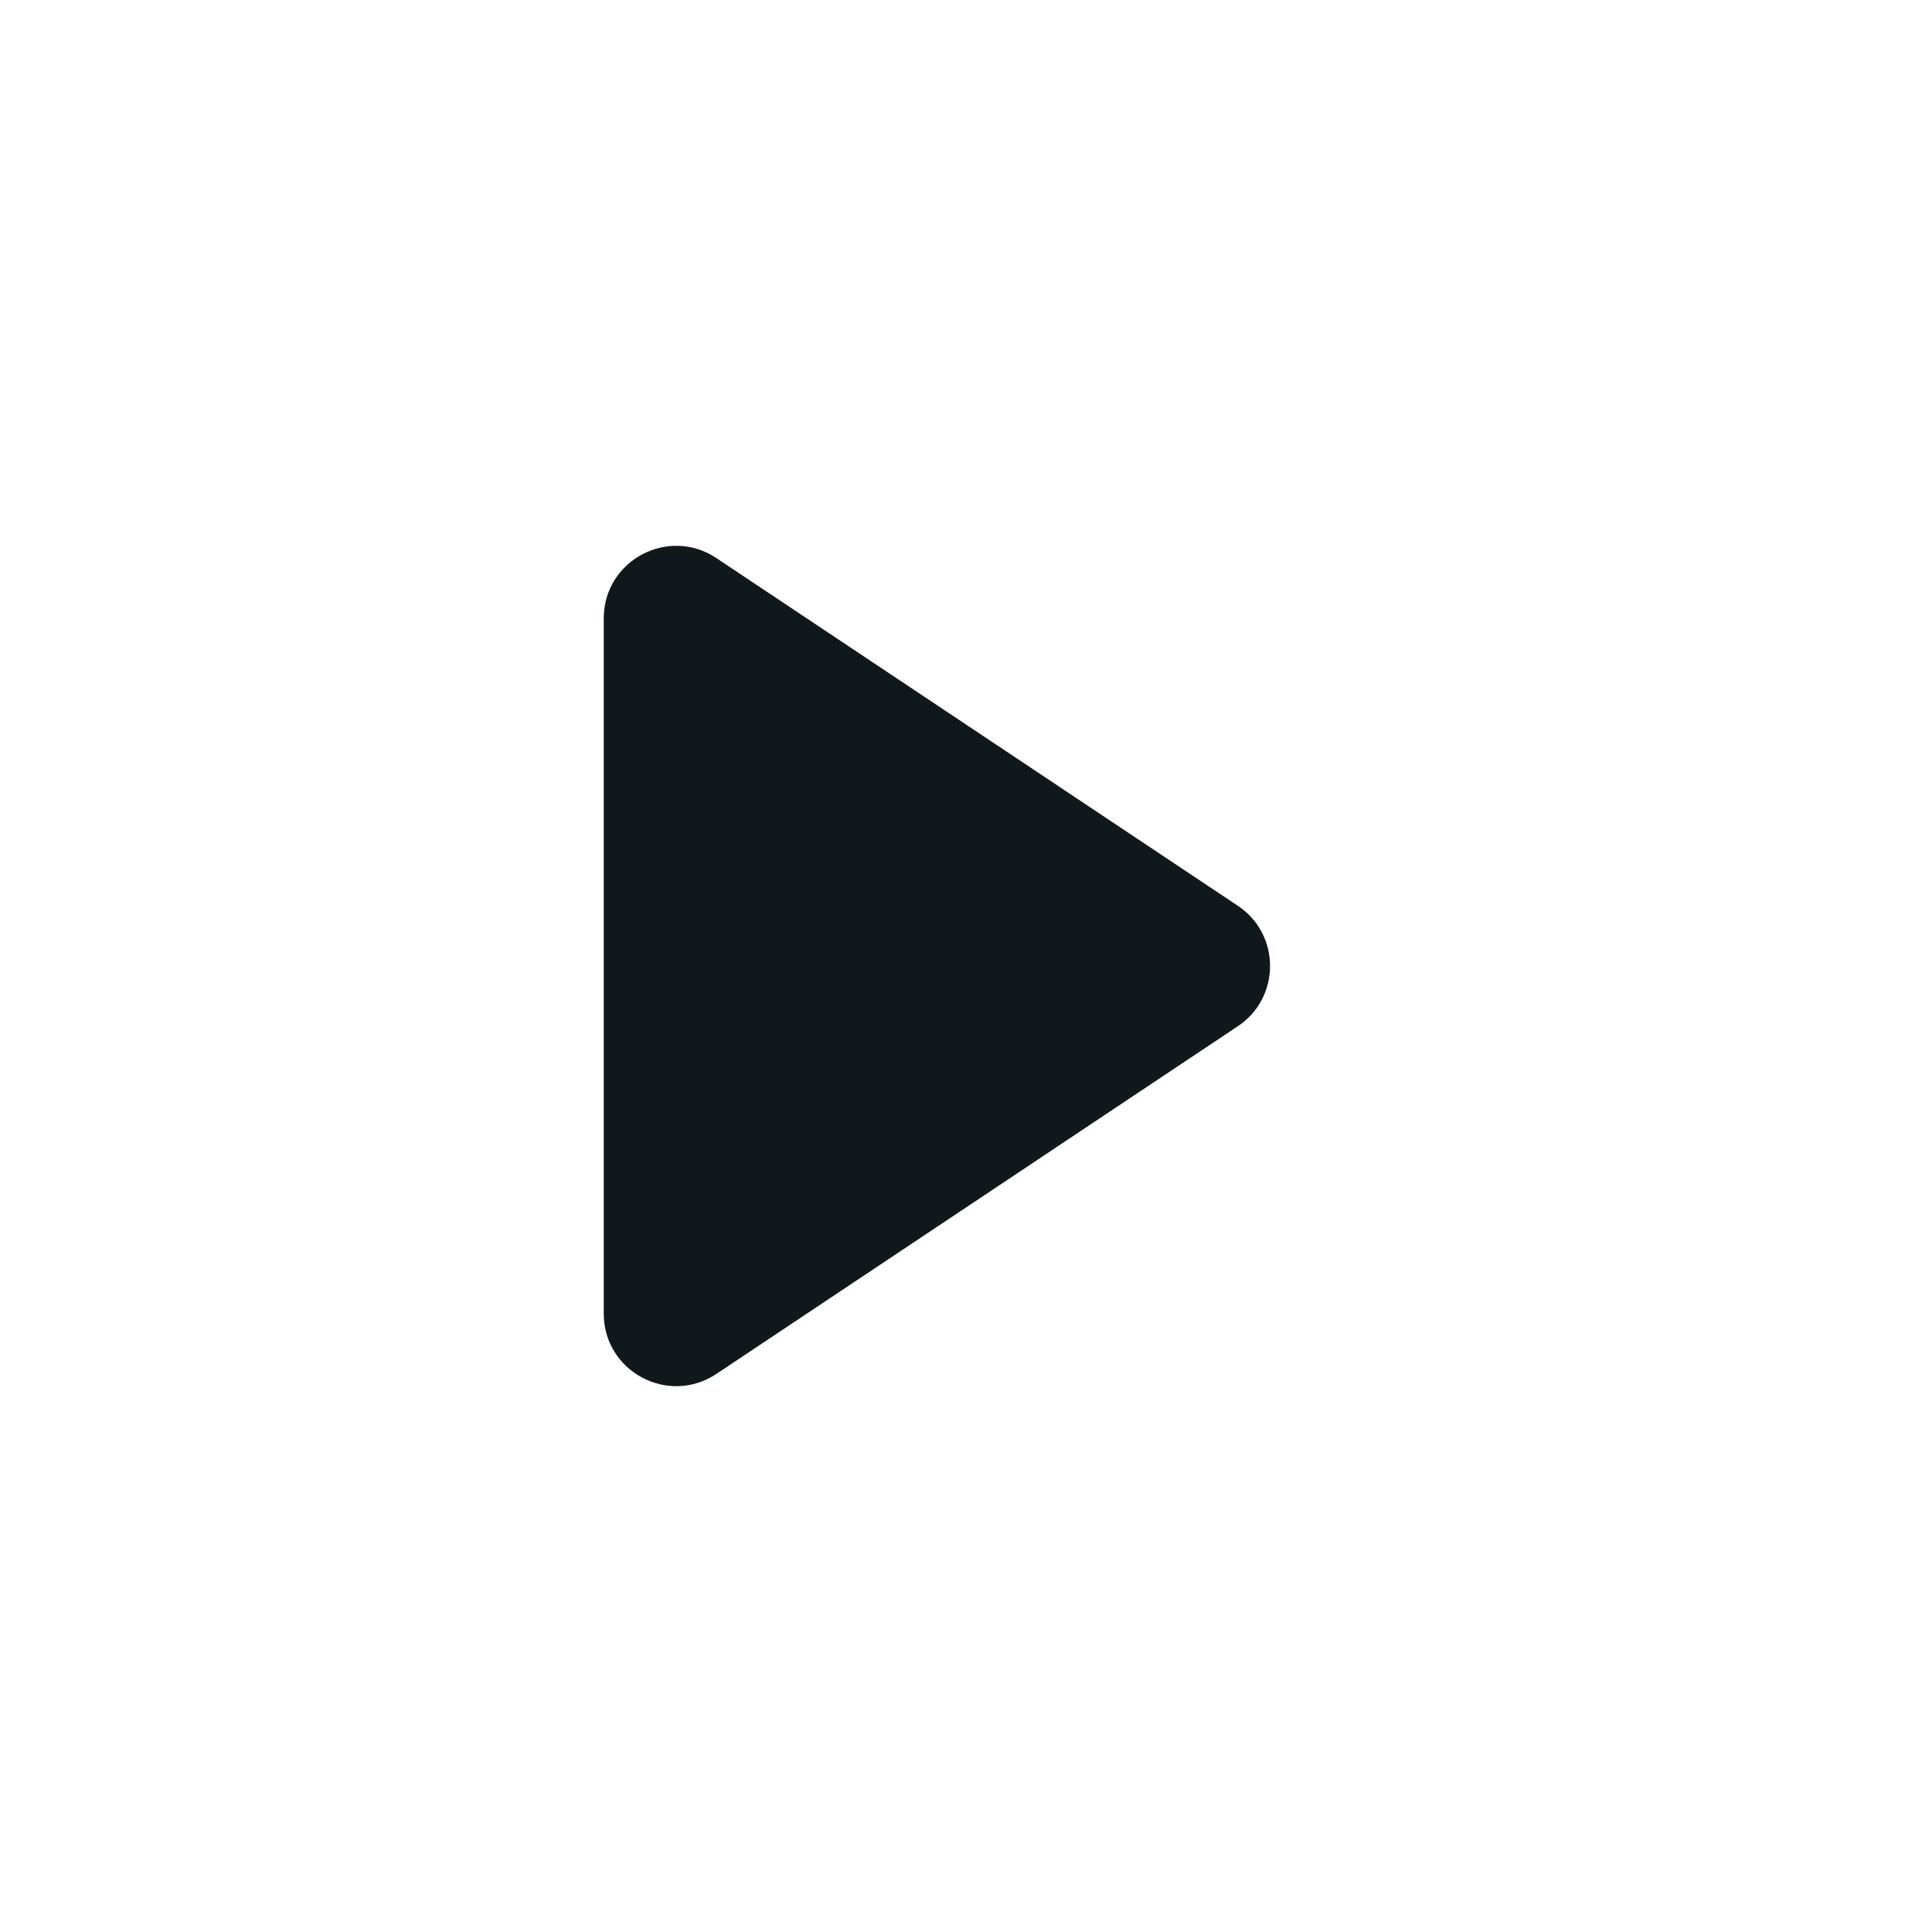
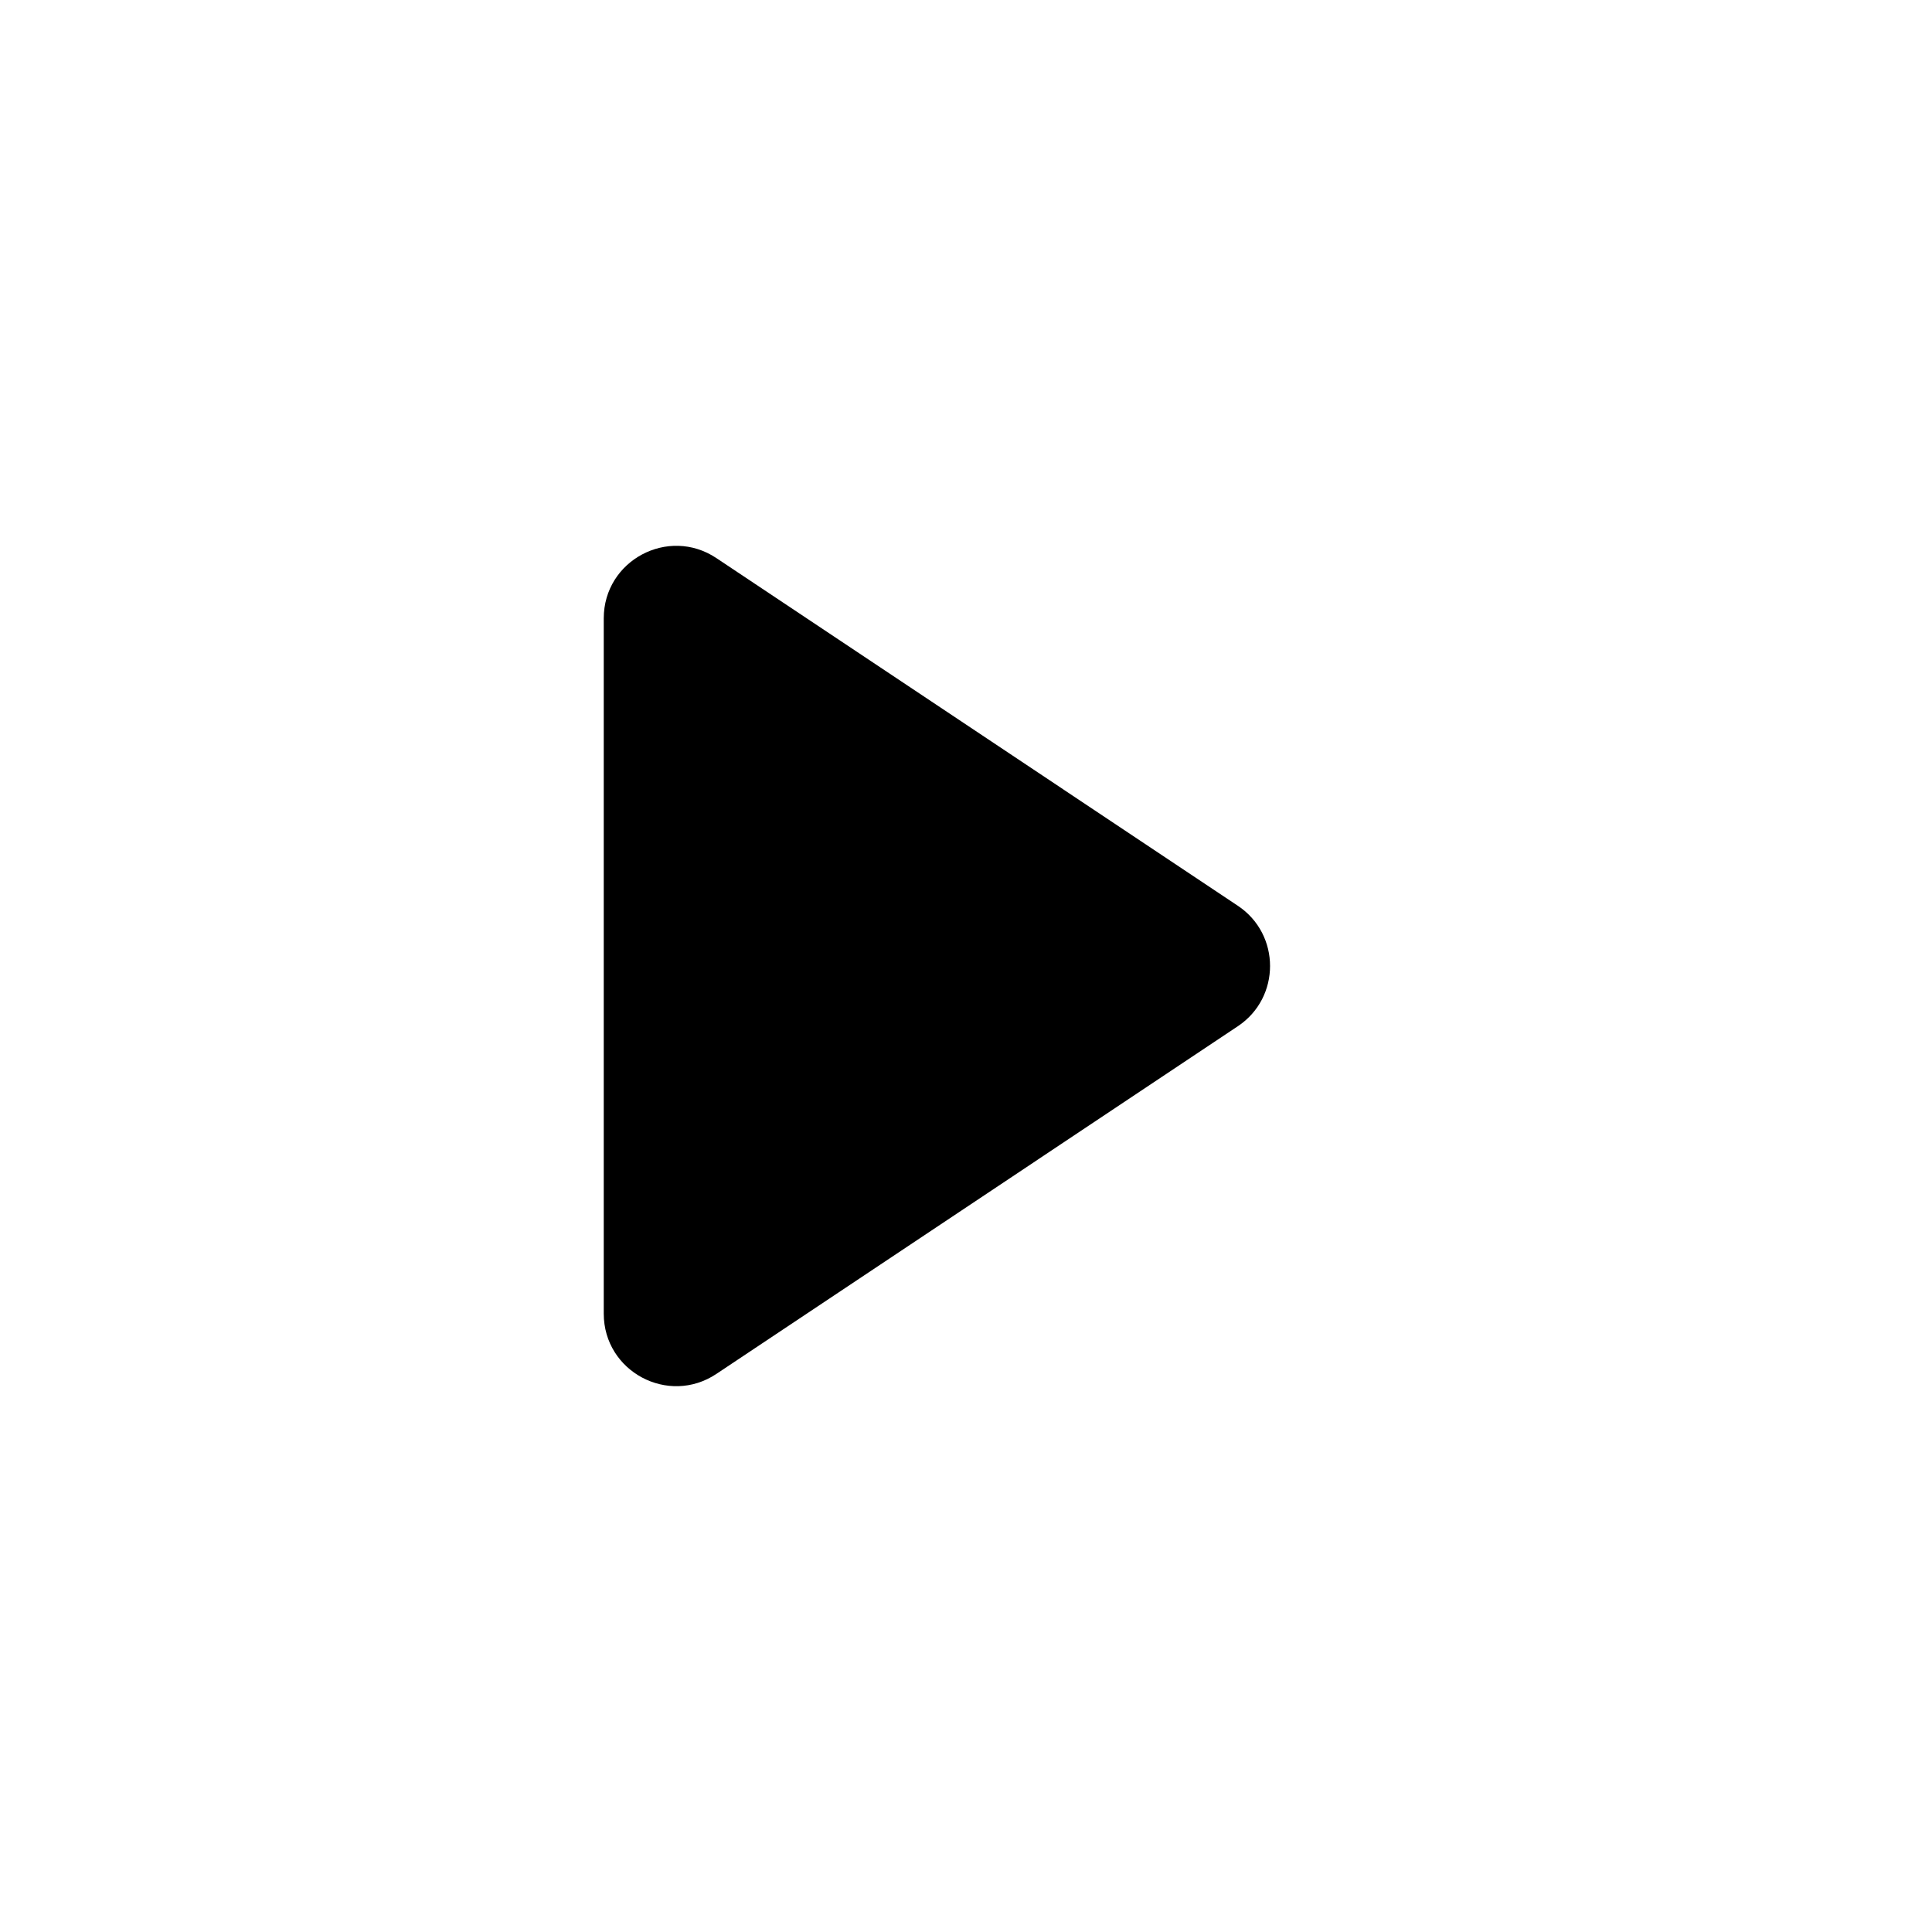
- <svg xmlns="http://www.w3.org/2000/svg" width="16" height="16" viewBox="0 0 16 16" fill="none">
-   <path d="M10.251 7.501L5.933 4.622C5.534 4.356 5 4.642 5 5.121V10.879C5 11.358 5.534 11.644 5.933 11.378L10.251 8.499C10.607 8.262 10.607 7.738 10.251 7.501Z" fill="#11181C" />
+ <svg xmlns="http://www.w3.org/2000/svg" width="16" height="16" viewBox="0 0 16 16">
+   <path d="M10.251 7.501L5.933 4.622C5.534 4.356 5 4.642 5 5.121V10.879C5 11.358 5.534 11.644 5.933 11.378L10.251 8.499C10.607 8.262 10.607 7.738 10.251 7.501Z" />
</svg>
